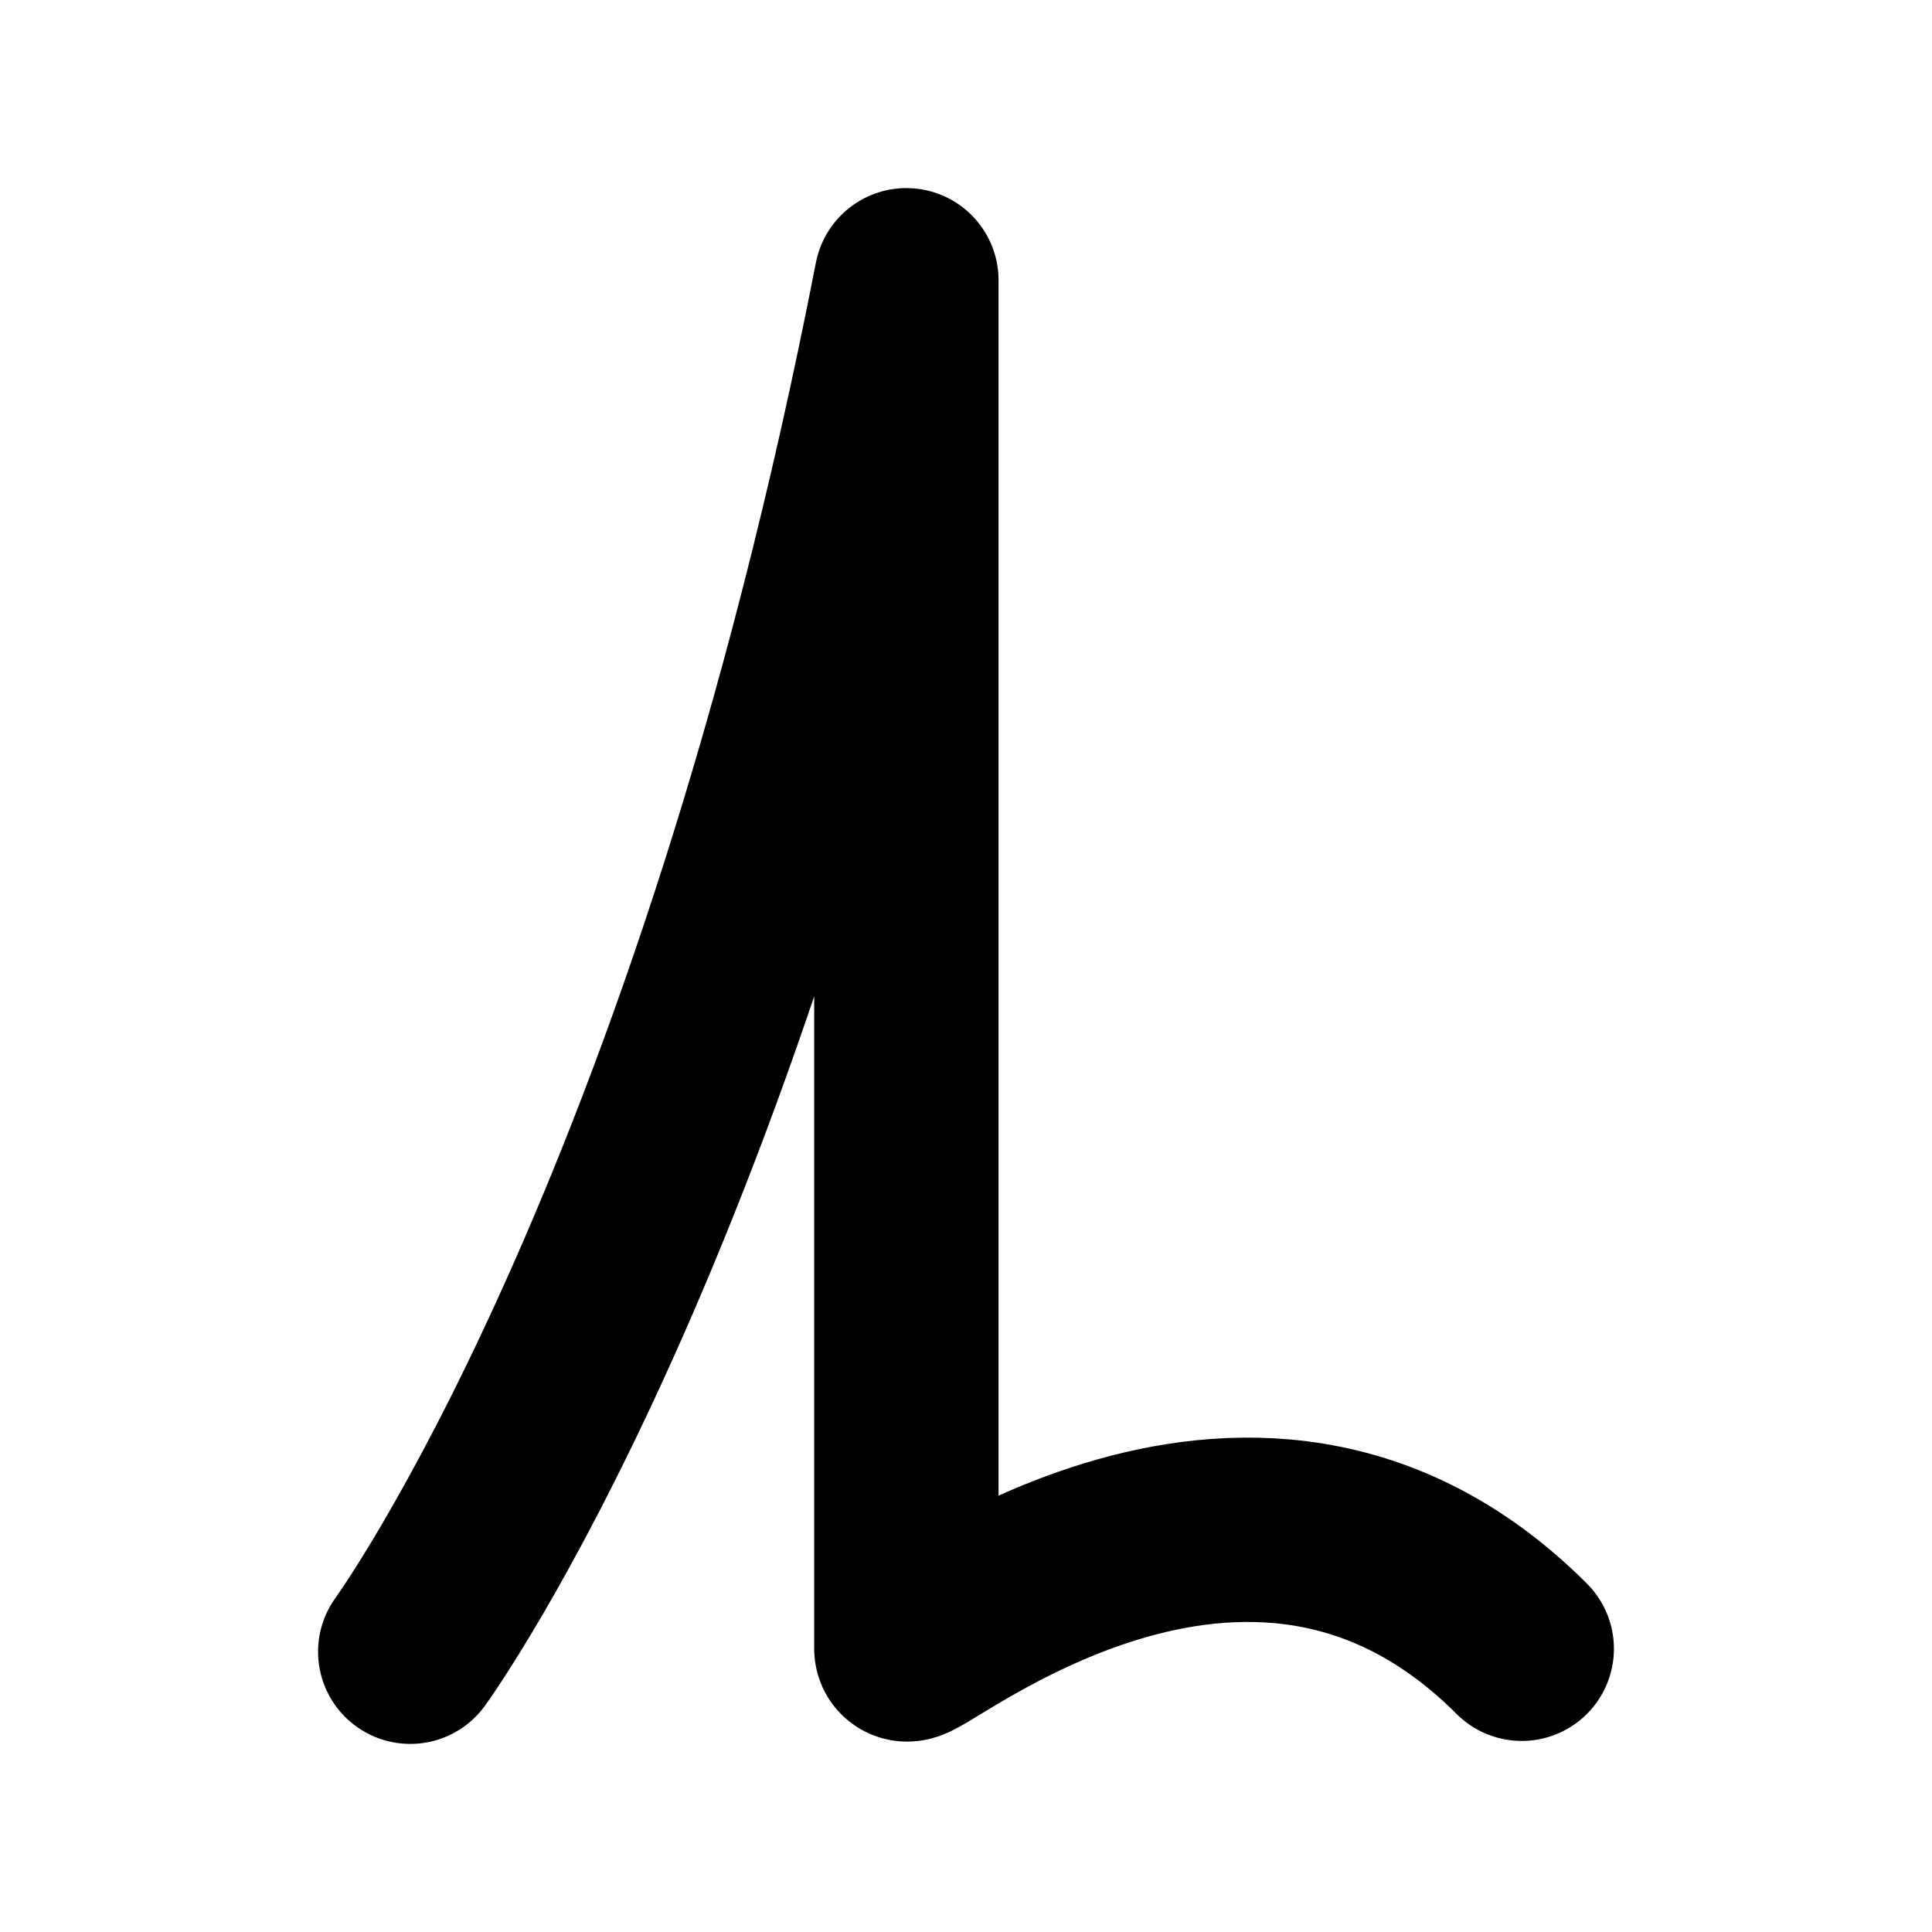
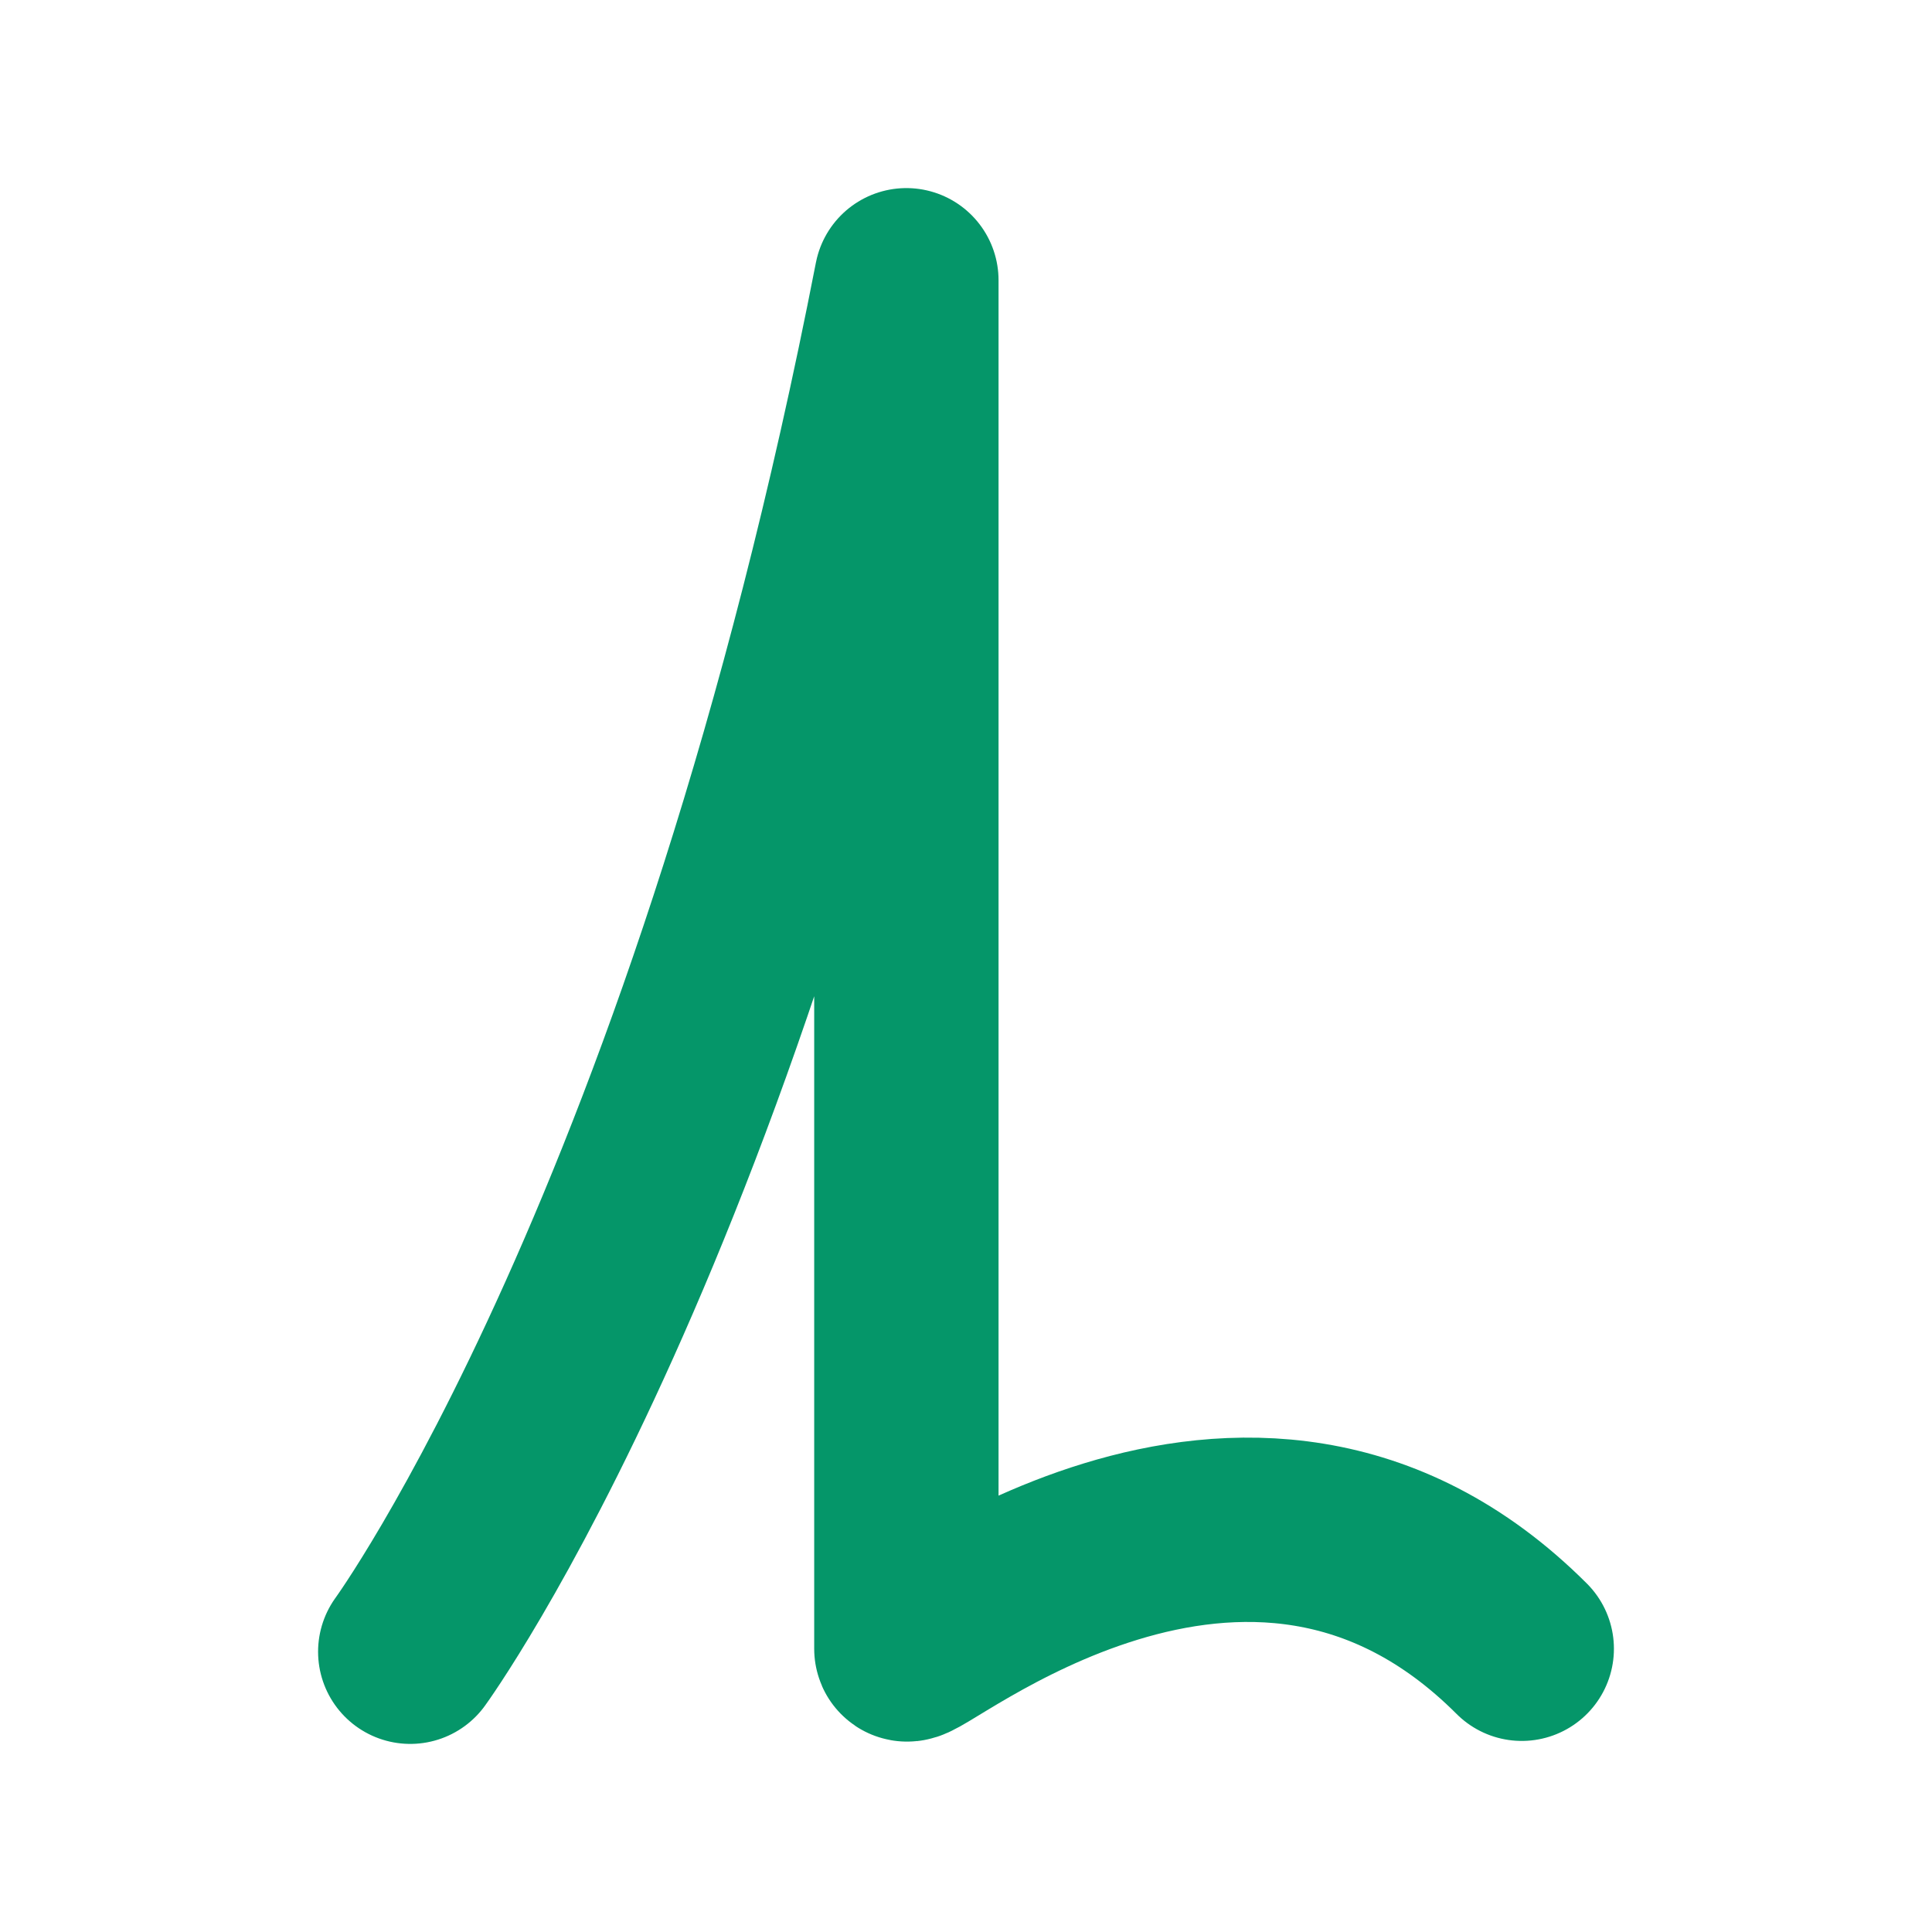
<svg xmlns="http://www.w3.org/2000/svg" width="100%" height="100%" viewBox="0 0 2000 2000" version="1.1" xml:space="preserve" style="fill-rule:evenodd;clip-rule:evenodd;stroke-linecap:round;stroke-linejoin:round;stroke-miterlimit:1.5;">
-   <g transform="matrix(1,0,0,1,129.6296,-38.27161)">
-     <path d="M295.062,1748.148C295.062,1748.148 618.519,1304.321 808.642,328.395L808.642,1745.062C808.642,1762.346 1160.123,1459.506 1445.679,1745.062" style="fill:none;stroke:black;stroke-width:190.83px;" />
+   <g>
+     <path d="M424.692,1709.876c0,0 323.457,-443.827 513.58,-1419.753l0,1416.667c0,17.284 351.481,-285.556 637.037,0" style="fill:none;stroke:#059669;stroke-width:190.83px;" />
  </g>
</svg>
